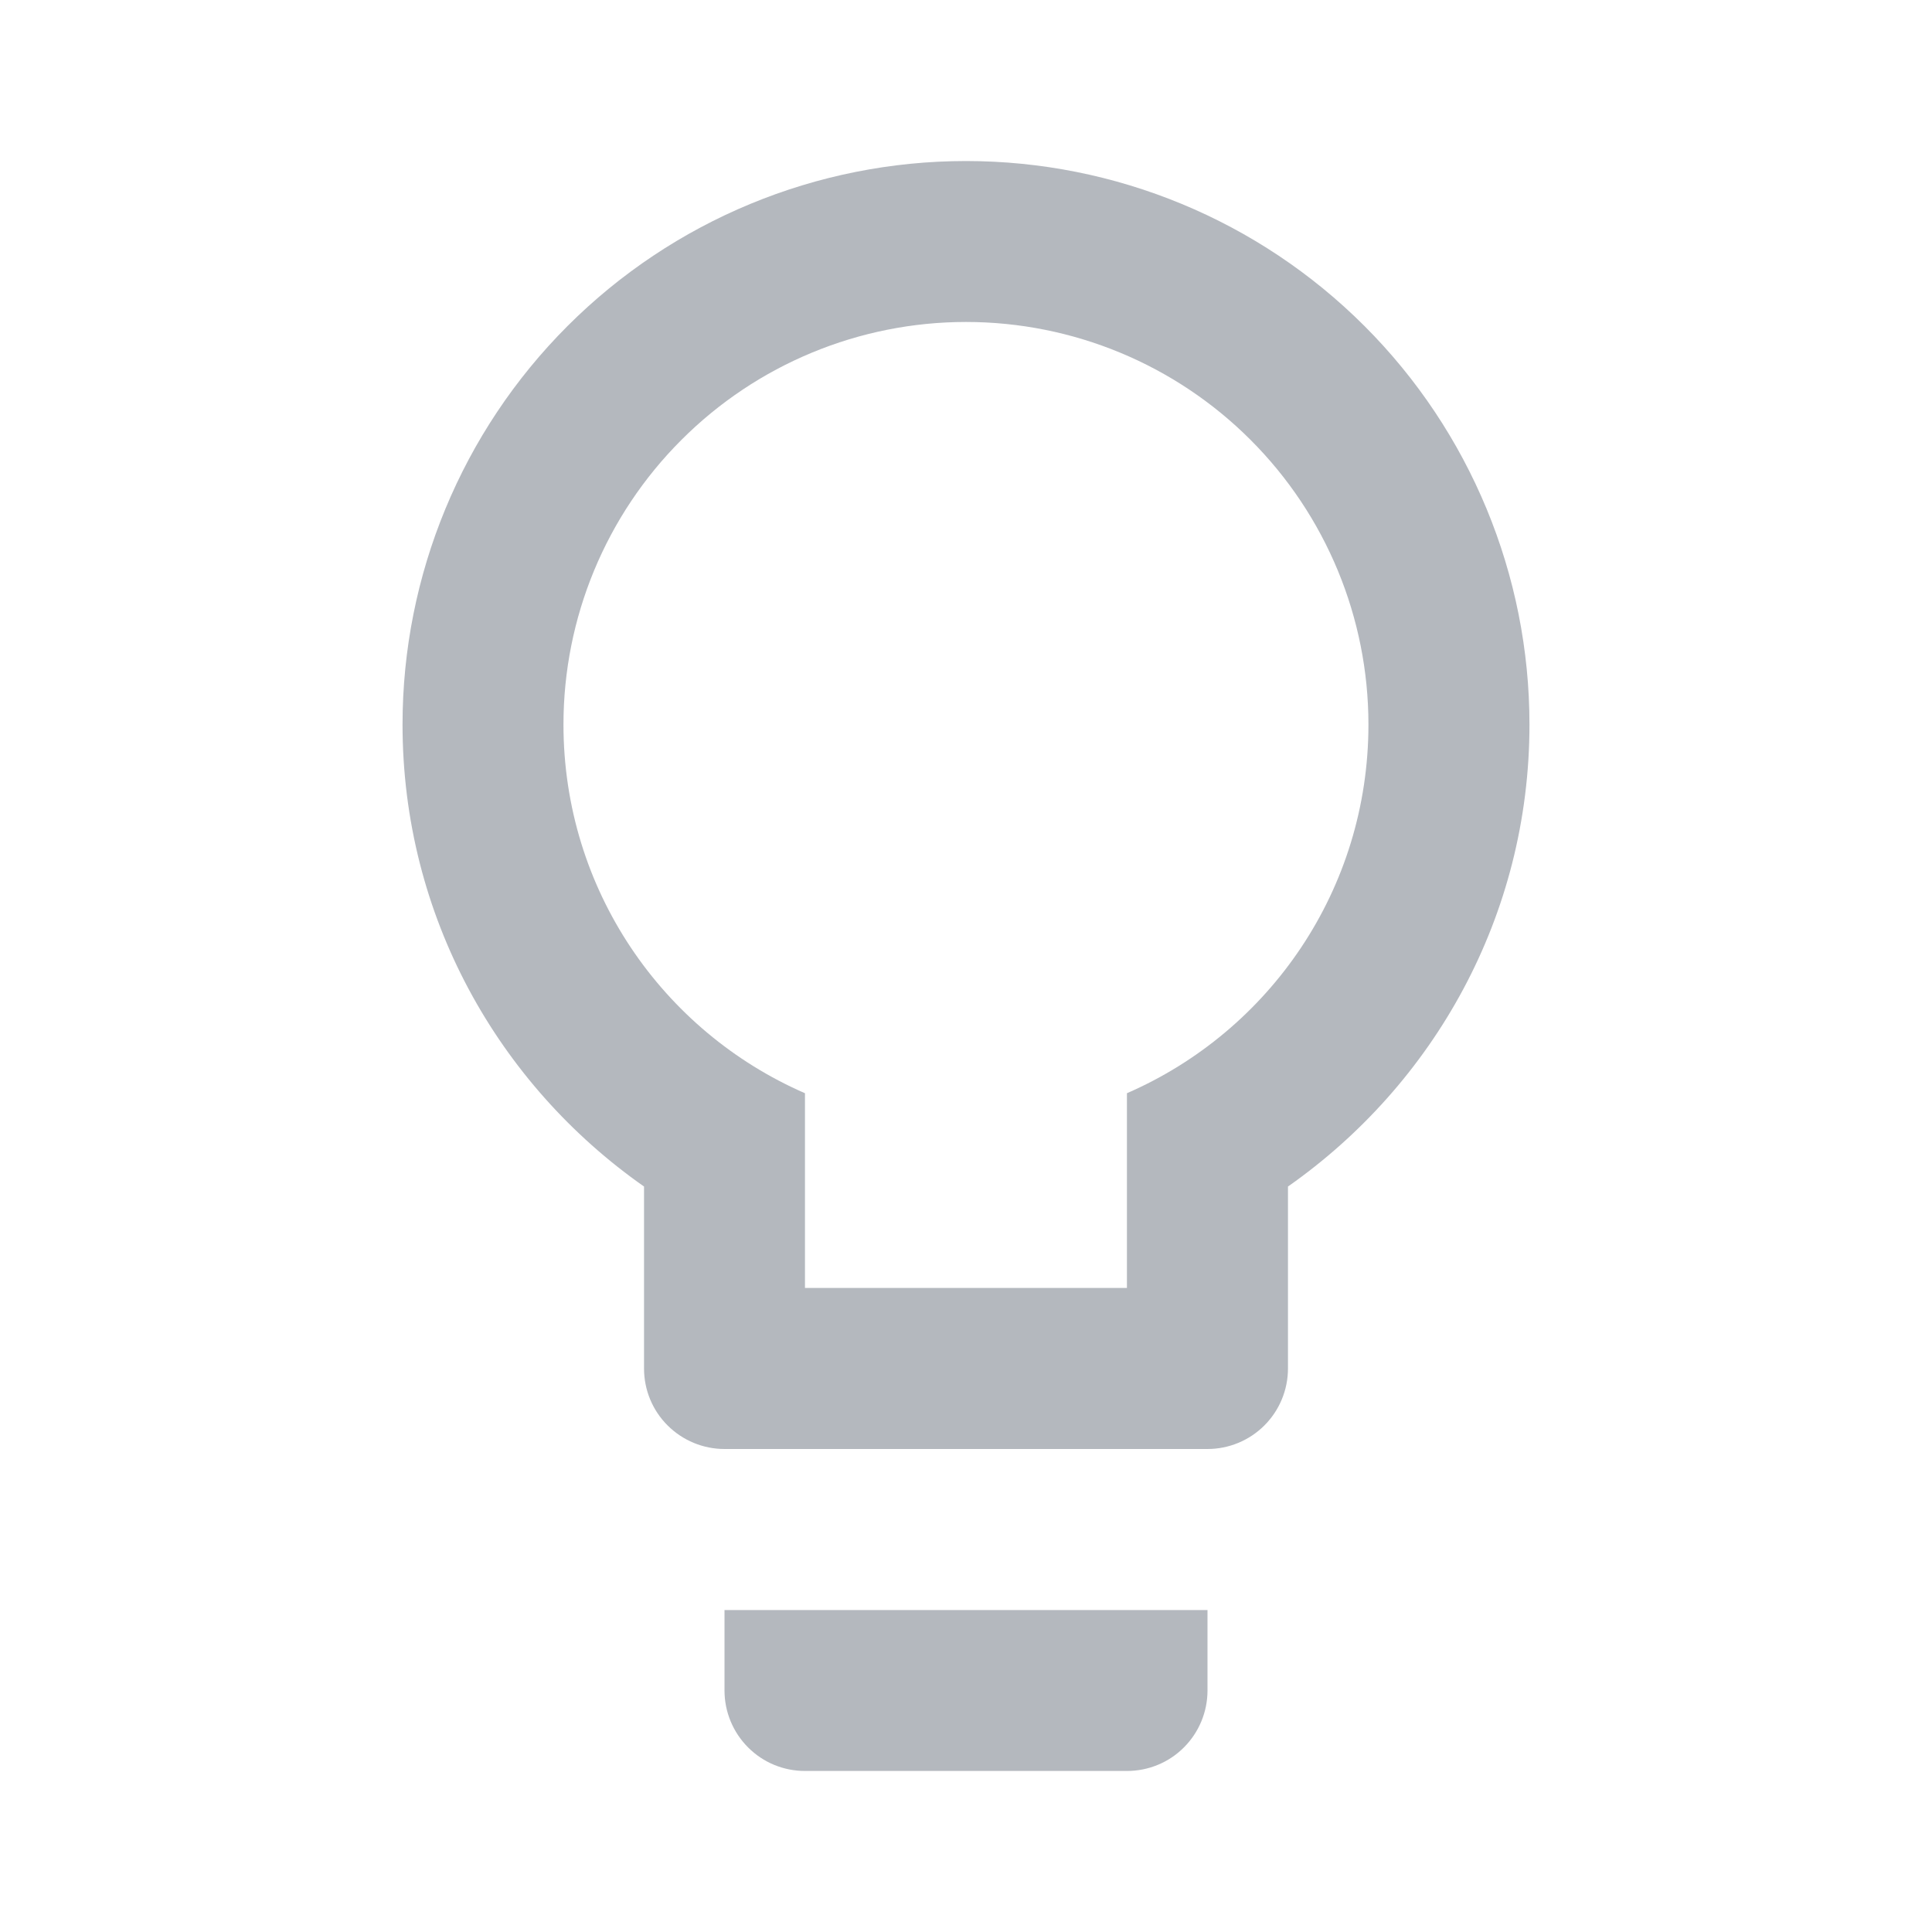
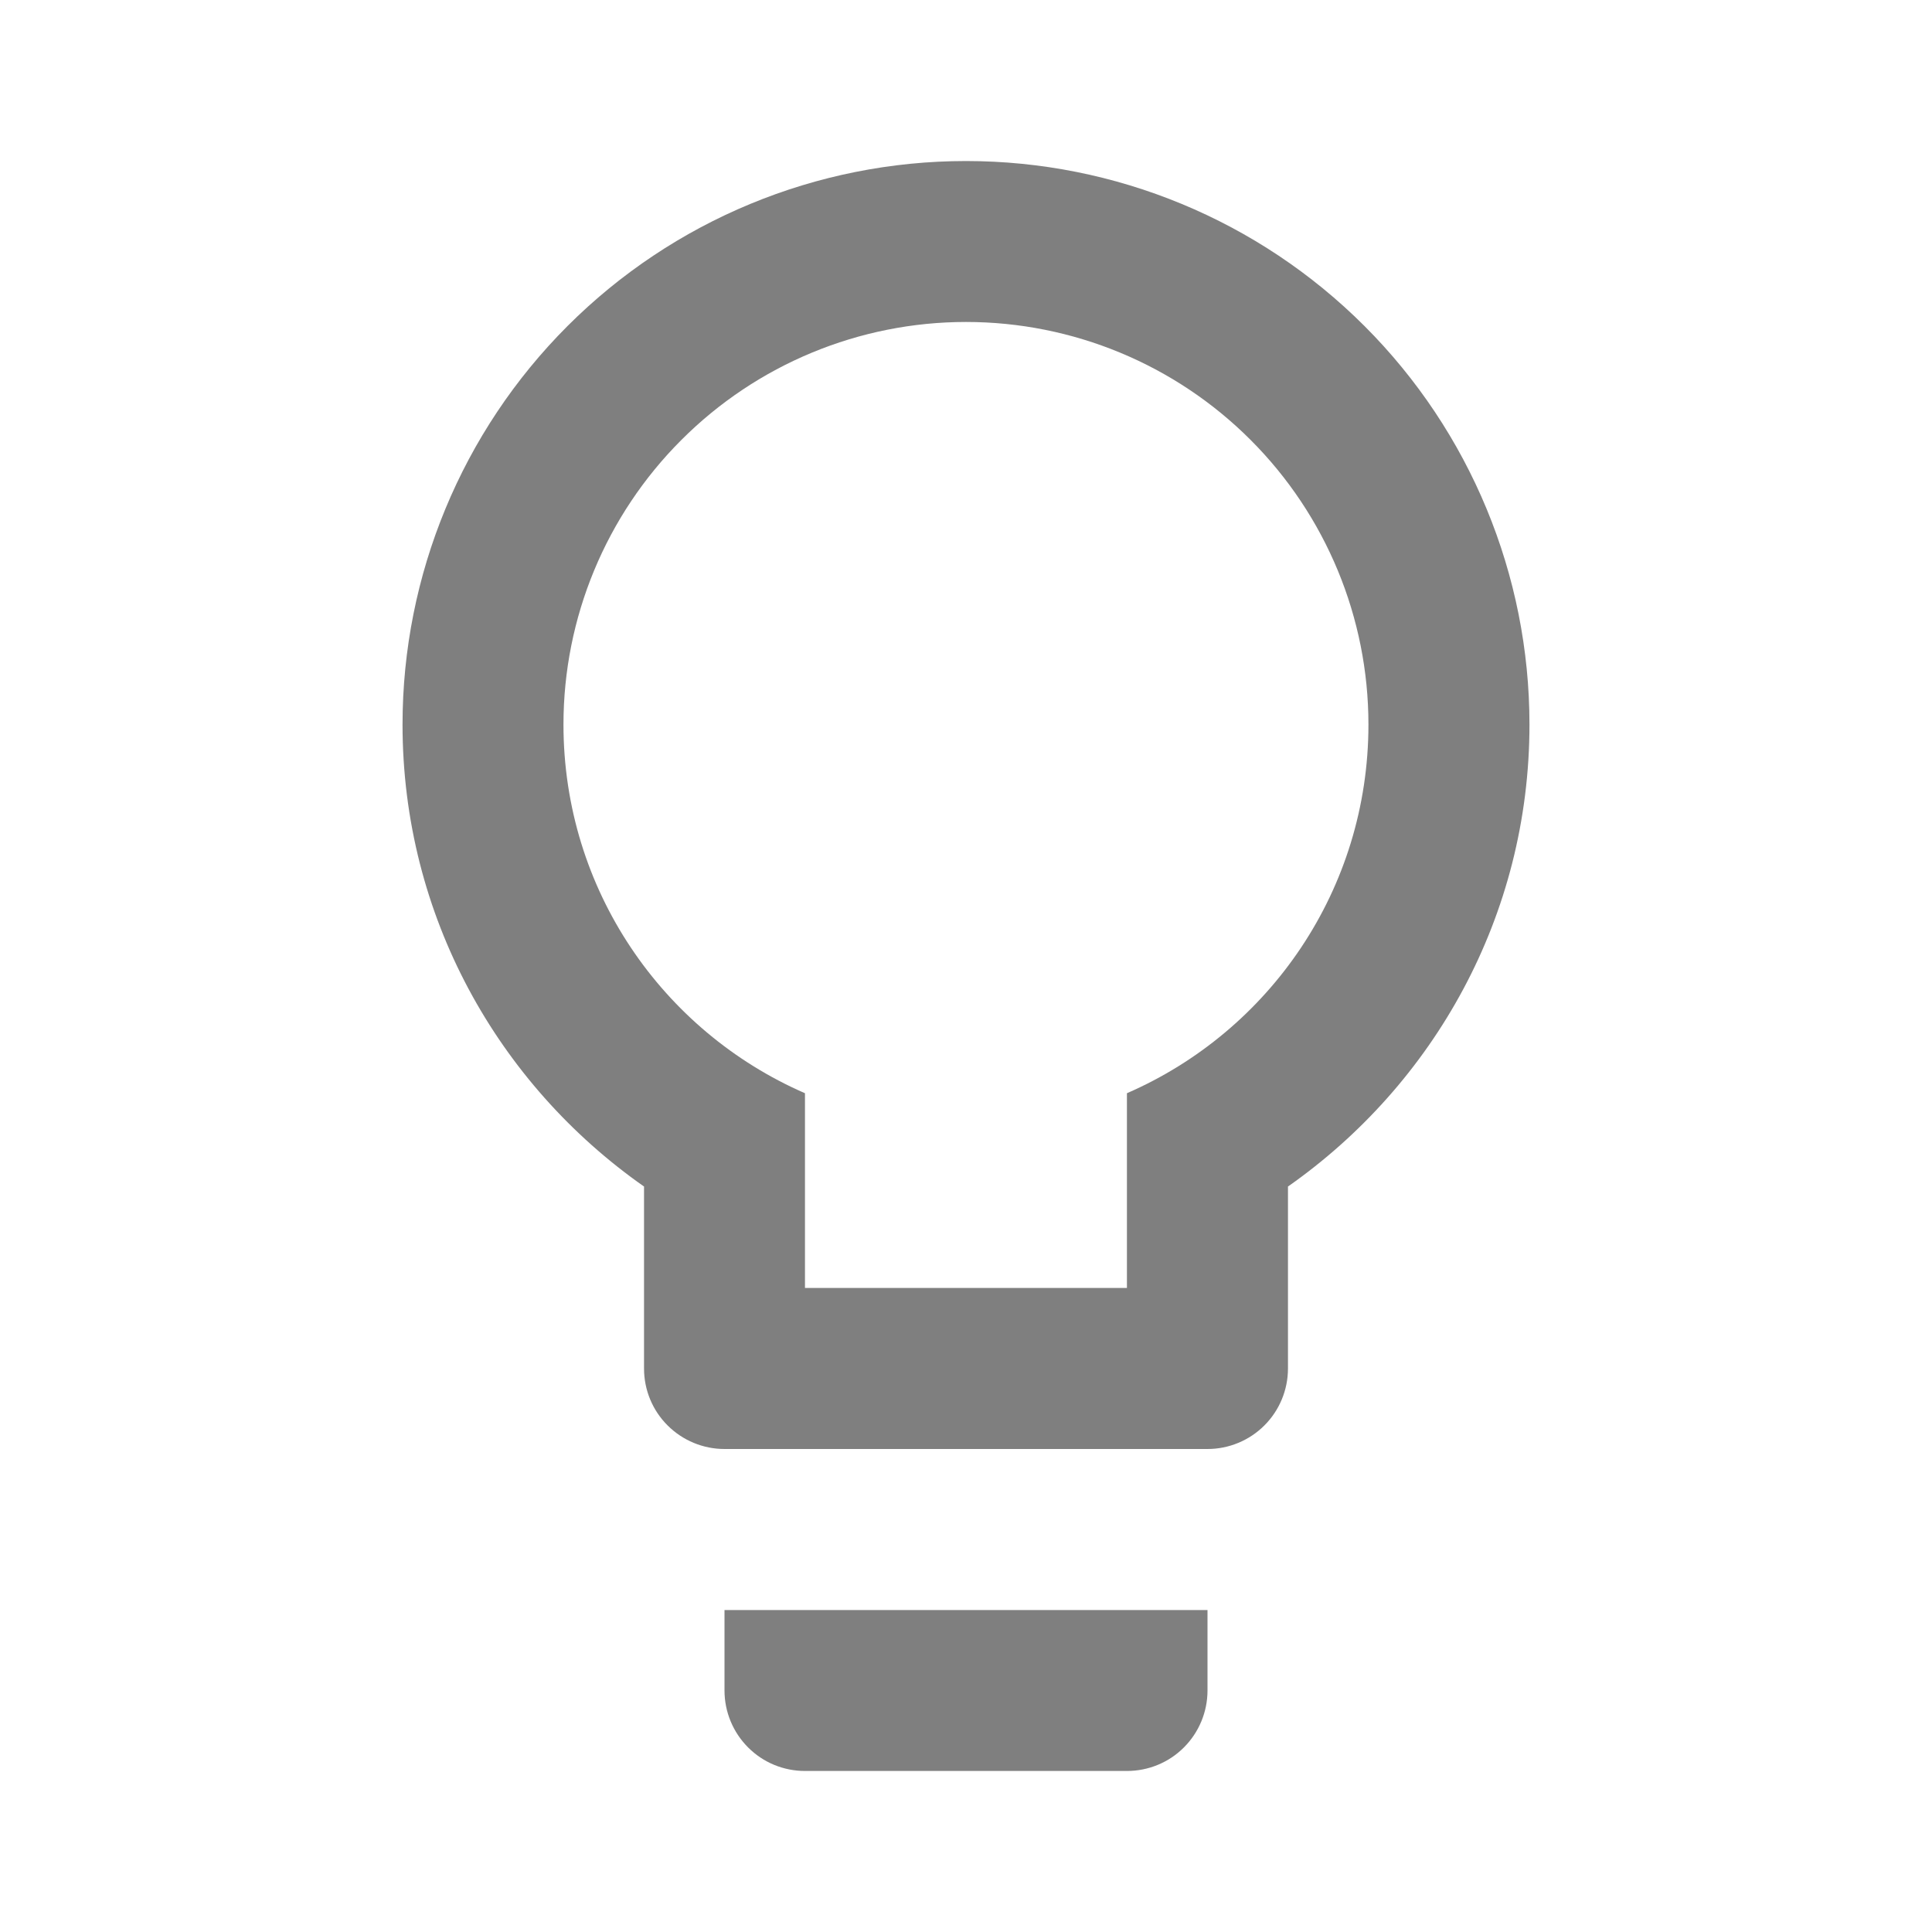
<svg xmlns="http://www.w3.org/2000/svg" width="20" height="20" viewBox="0 0 20 20" fill="none">
  <g opacity="0.5">
-     <path d="M10 1.667C11.547 1.667 13.031 2.281 14.125 3.375C15.219 4.469 15.833 5.953 15.833 7.5C15.833 9.483 14.841 11.225 13.333 12.283V14.167C13.333 14.388 13.245 14.6 13.089 14.756C12.933 14.912 12.721 15 12.5 15H7.5C7.279 15 7.067 14.912 6.911 14.756C6.754 14.6 6.667 14.388 6.667 14.167V12.283C5.158 11.225 4.167 9.483 4.167 7.5C4.167 5.953 4.781 4.469 5.875 3.375C6.969 2.281 8.453 1.667 10 1.667V1.667ZM7.5 17.5V16.667H12.5V17.5C12.5 17.721 12.412 17.933 12.256 18.089C12.1 18.246 11.887 18.333 11.666 18.333H8.333C8.112 18.333 7.9 18.246 7.744 18.089C7.588 17.933 7.5 17.721 7.5 17.5ZM10 3.333C8.895 3.333 7.835 3.772 7.054 4.554C6.272 5.335 5.833 6.395 5.833 7.5C5.833 9.208 6.858 10.675 8.333 11.317V13.333H11.666V11.317C13.142 10.675 14.166 9.208 14.166 7.5C14.166 6.395 13.727 5.335 12.946 4.554C12.165 3.772 11.105 3.333 10 3.333V3.333Z" fill="#69717E" />
+     <path d="M10 1.667C11.547 1.667 13.031 2.281 14.125 3.375C15.219 4.469 15.833 5.953 15.833 7.5C15.833 9.483 14.841 11.225 13.333 12.283V14.167C13.333 14.388 13.245 14.6 13.089 14.756C12.933 14.912 12.721 15 12.5 15H7.5C7.279 15 7.067 14.912 6.911 14.756C6.754 14.6 6.667 14.388 6.667 14.167V12.283C5.158 11.225 4.167 9.483 4.167 7.5C4.167 5.953 4.781 4.469 5.875 3.375C6.969 2.281 8.453 1.667 10 1.667V1.667ZM7.5 17.5V16.667H12.5V17.5C12.5 17.721 12.412 17.933 12.256 18.089C12.1 18.246 11.887 18.333 11.666 18.333H8.333C8.112 18.333 7.9 18.246 7.744 18.089C7.588 17.933 7.5 17.721 7.5 17.5ZM10 3.333C8.895 3.333 7.835 3.772 7.054 4.554C6.272 5.335 5.833 6.395 5.833 7.5C5.833 9.208 6.858 10.675 8.333 11.317V13.333H11.666V11.317C13.142 10.675 14.166 9.208 14.166 7.5C14.166 6.395 13.727 5.335 12.946 4.554C12.165 3.772 11.105 3.333 10 3.333V3.333Z" fill="currentColor" />
  </g>
</svg>
